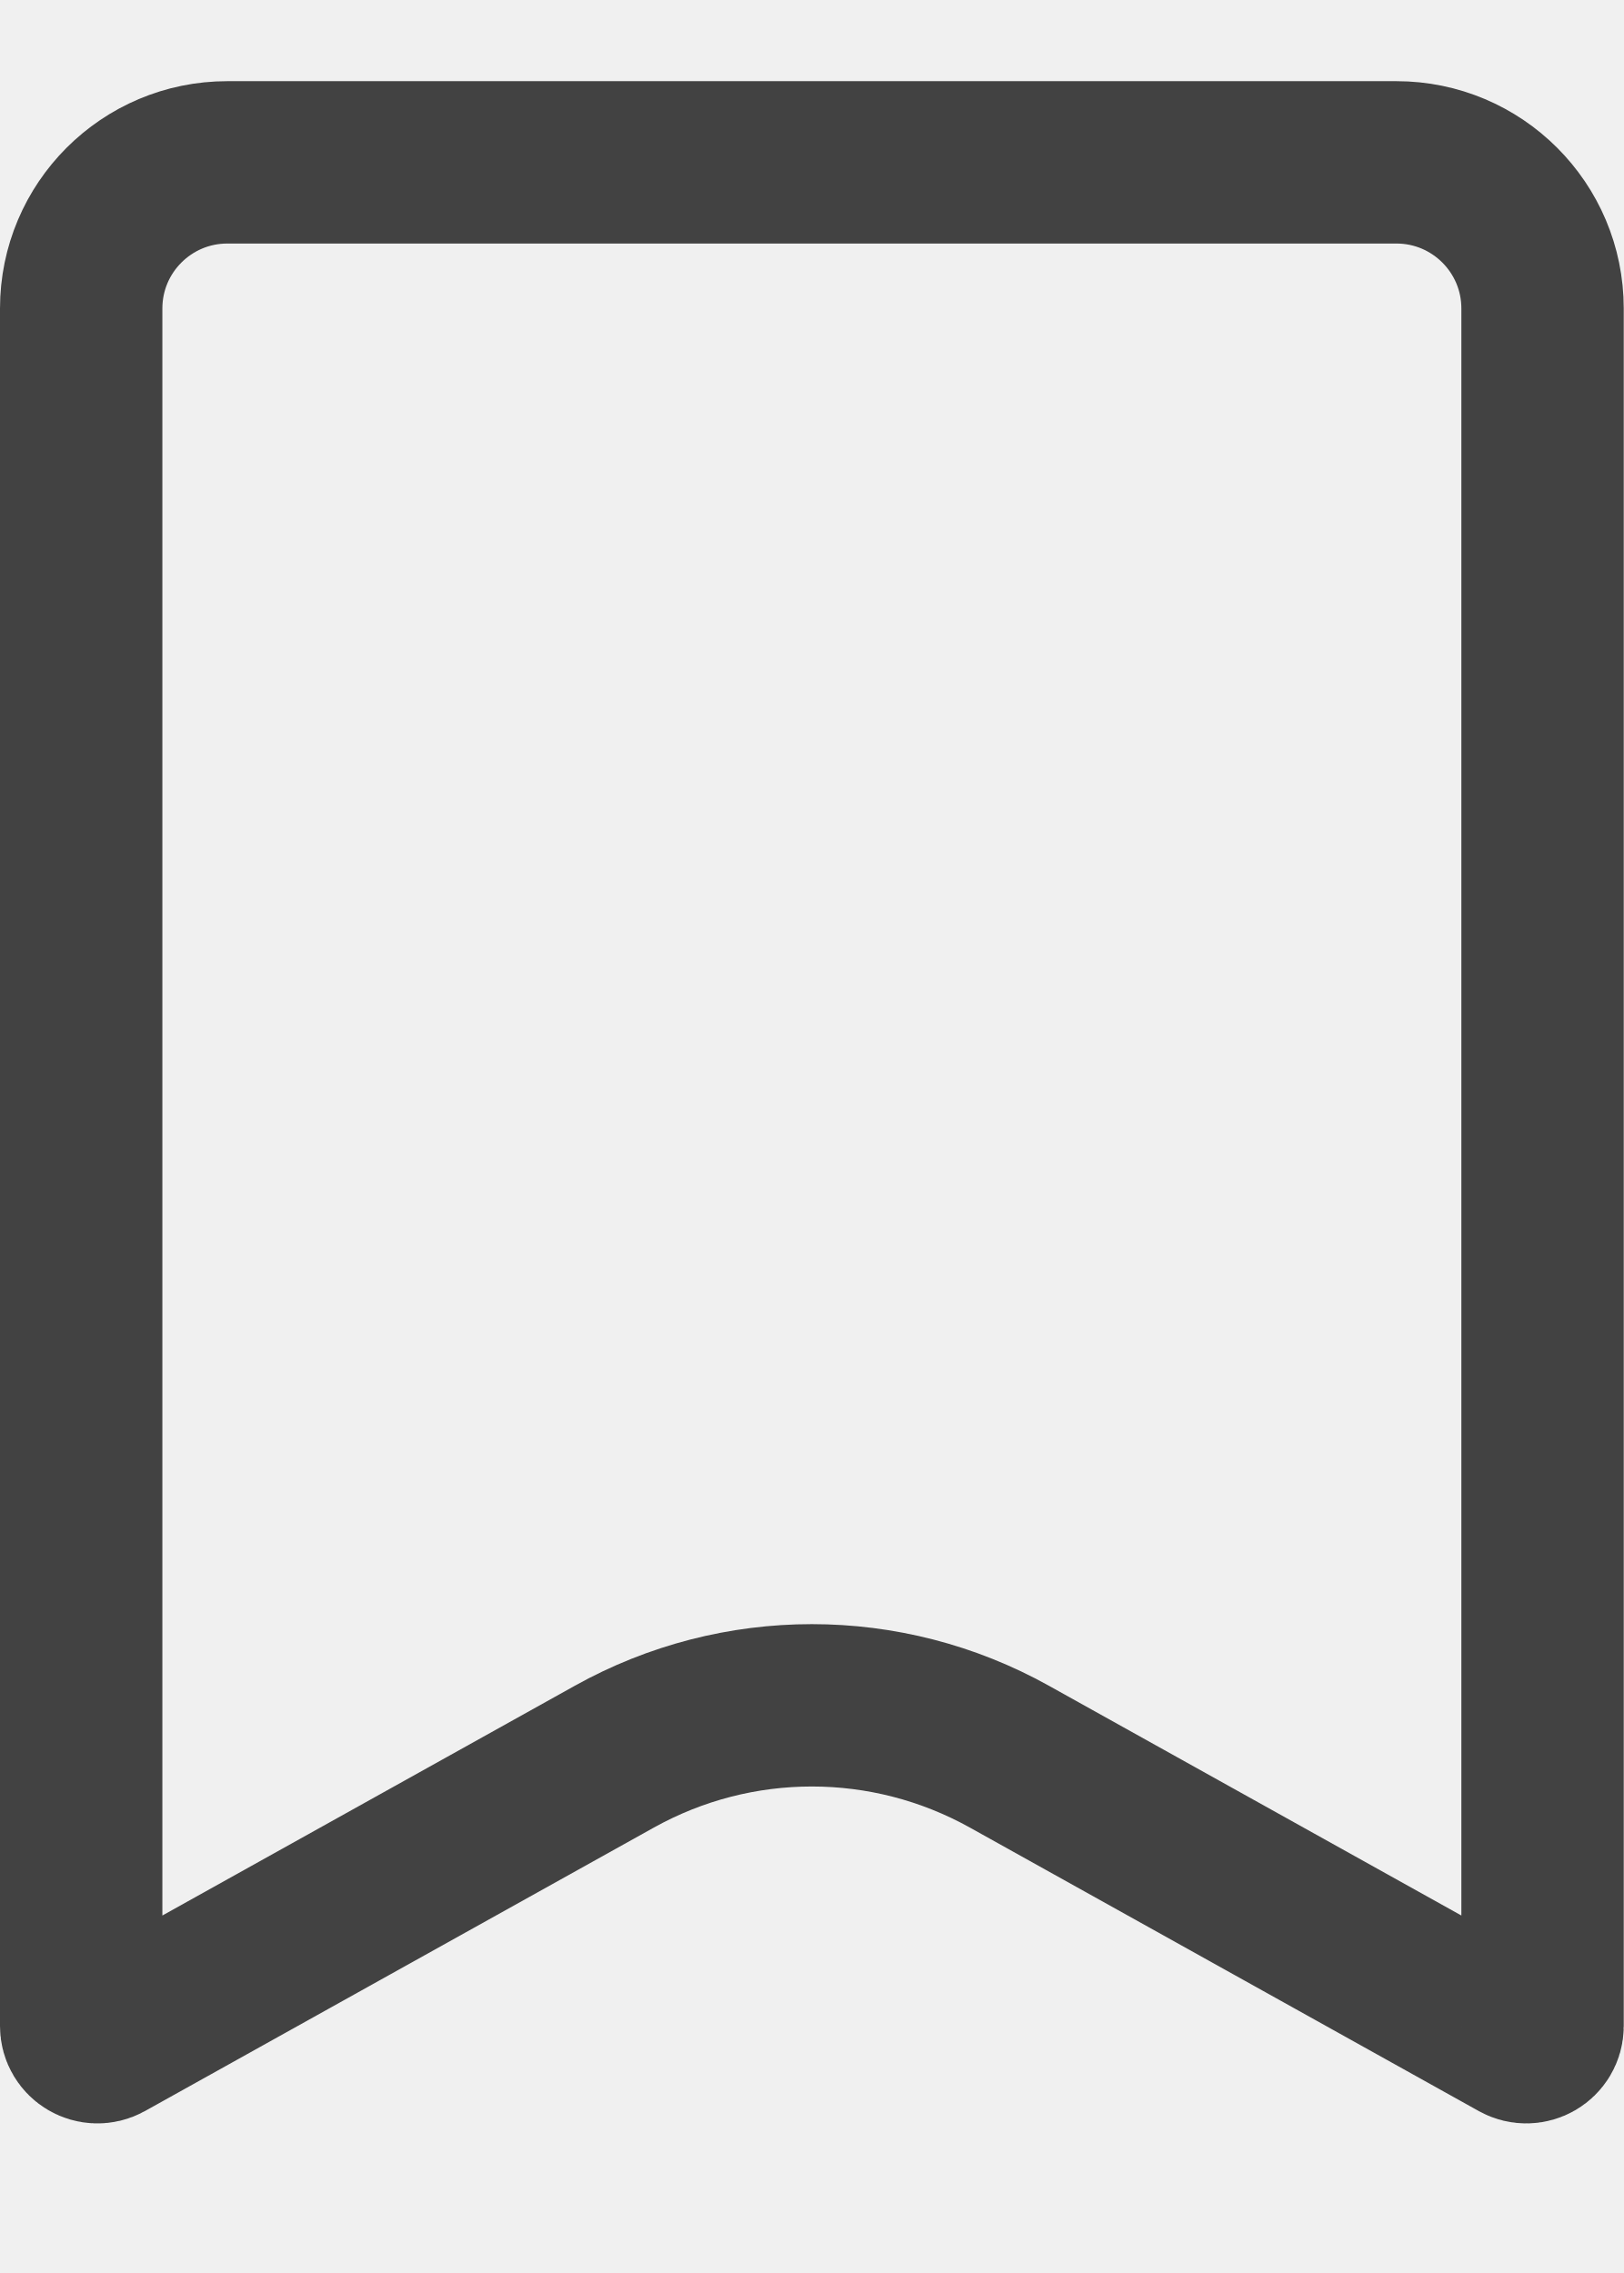
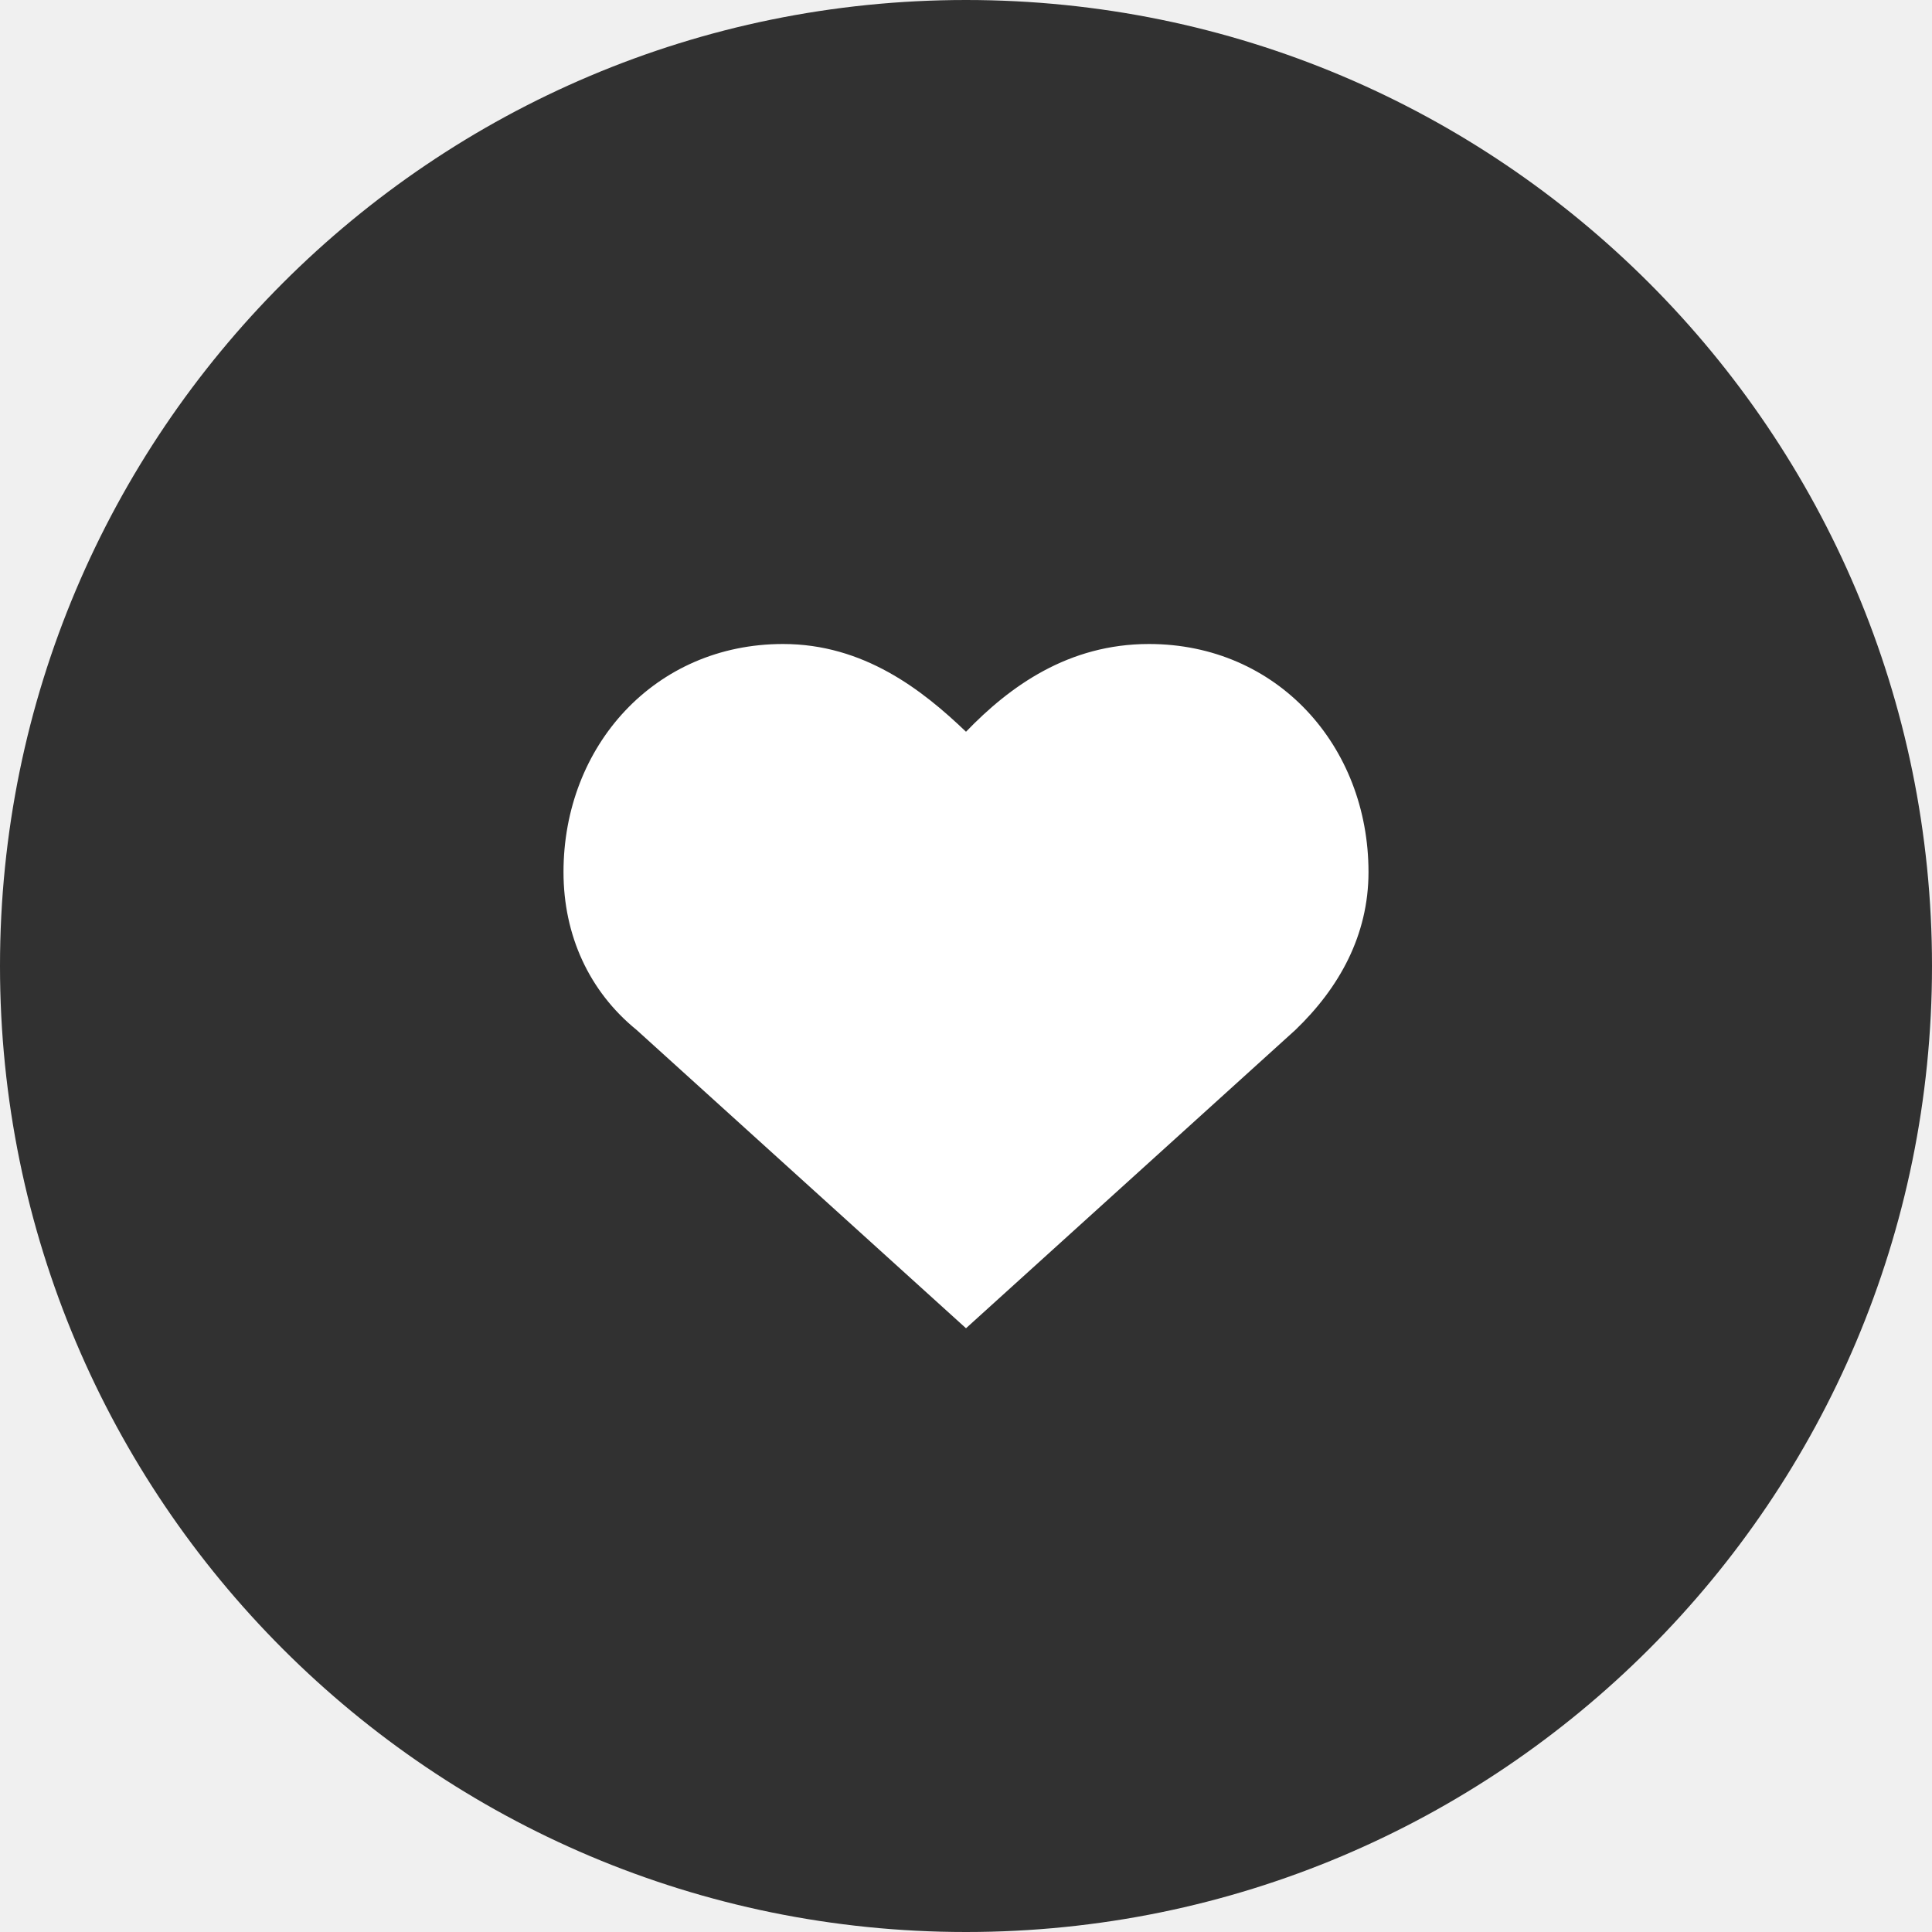
- <svg xmlns="http://www.w3.org/2000/svg" width="10" height="14" viewBox="0 0 10 14" fill="none">
-   <path d="M0.5 1.9C0.5 1.403 0.903 1 1.4 1H8.6C9.097 1 9.5 1.403 9.5 1.9V12.479C9.5 12.555 9.418 12.603 9.351 12.566L6.217 10.82C5.46 10.398 4.54 10.398 3.783 10.82L0.649 12.566C0.582 12.603 0.5 12.555 0.5 12.479V1.9Z" stroke="#424242" />
+ <svg xmlns="http://www.w3.org/2000/svg" width="24" height="24" viewBox="0 0 24 24" fill="none">
+   <rect width="24" height="24" rx="12" fill="#313131" />
+   <path d="M14.273 8C13.273 8 12.546 8.523 12 9.09C11.454 8.567 10.727 8 9.727 8C8.136 8 7 9.264 7 10.833C7 11.618 7.318 12.315 7.909 12.795L12 16.5L16.091 12.795C16.636 12.272 17 11.618 17 10.833C17 9.264 15.864 8 14.273 8Z" fill="white" />
</svg>
